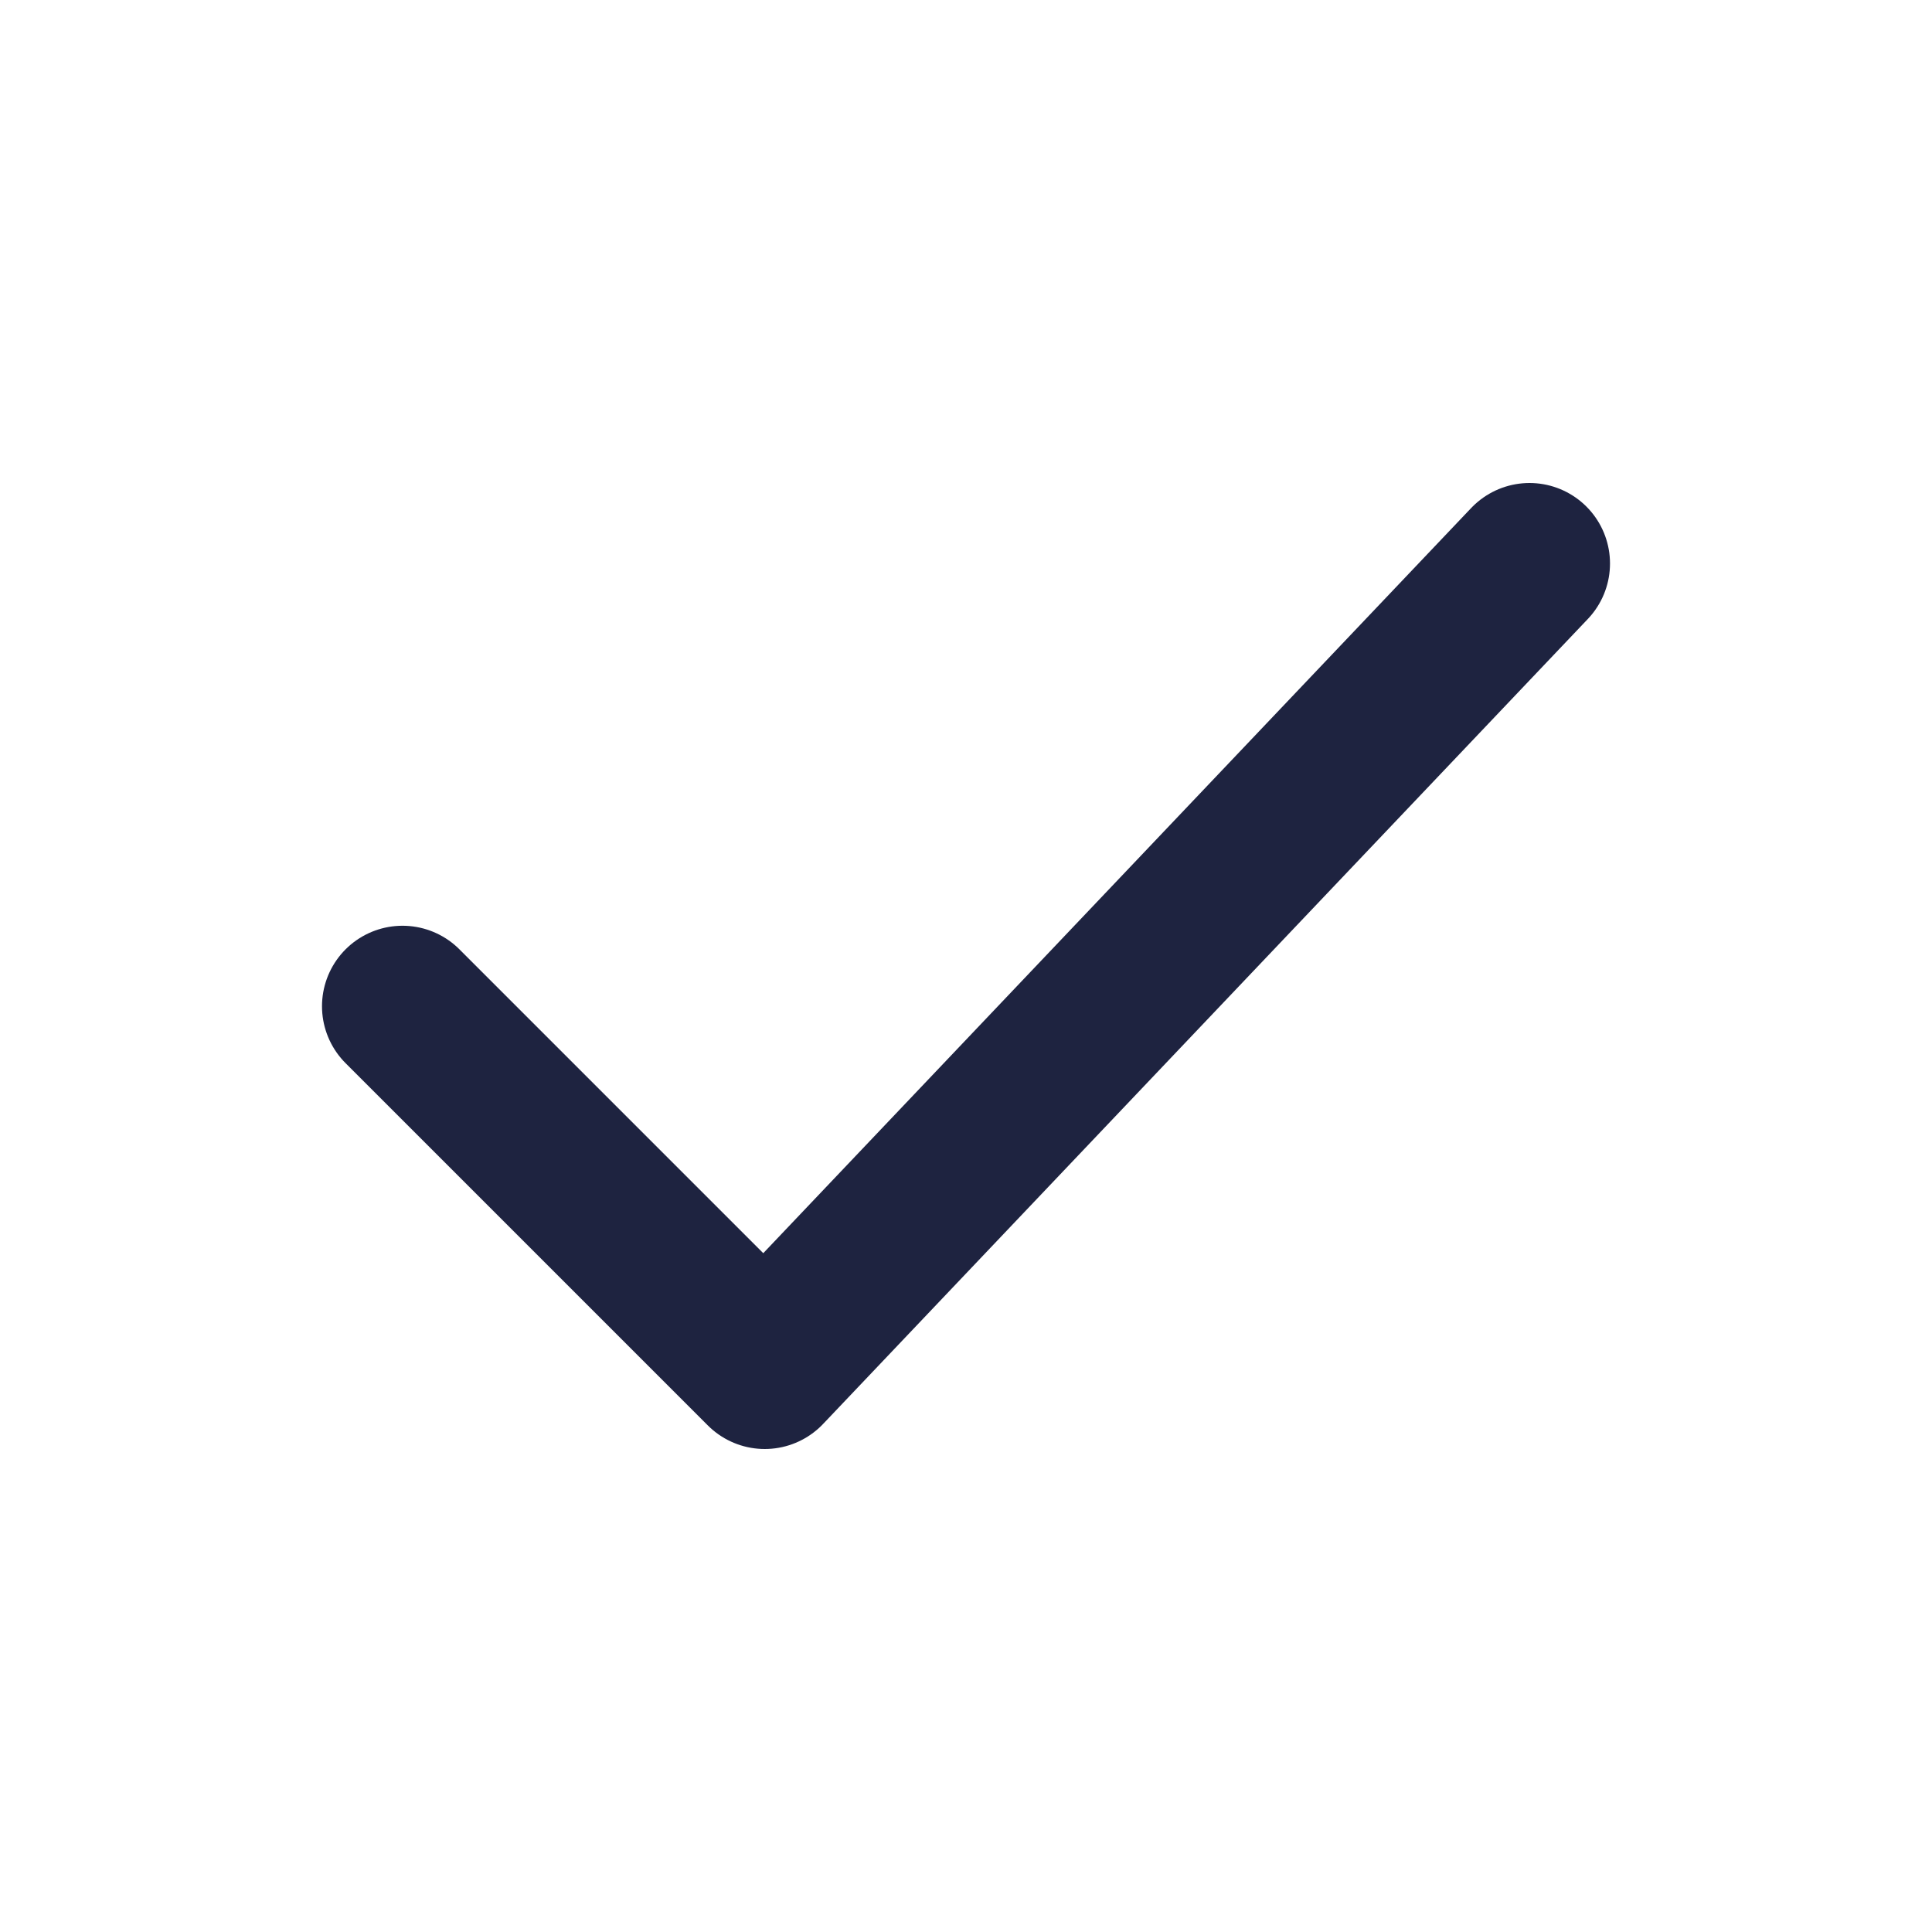
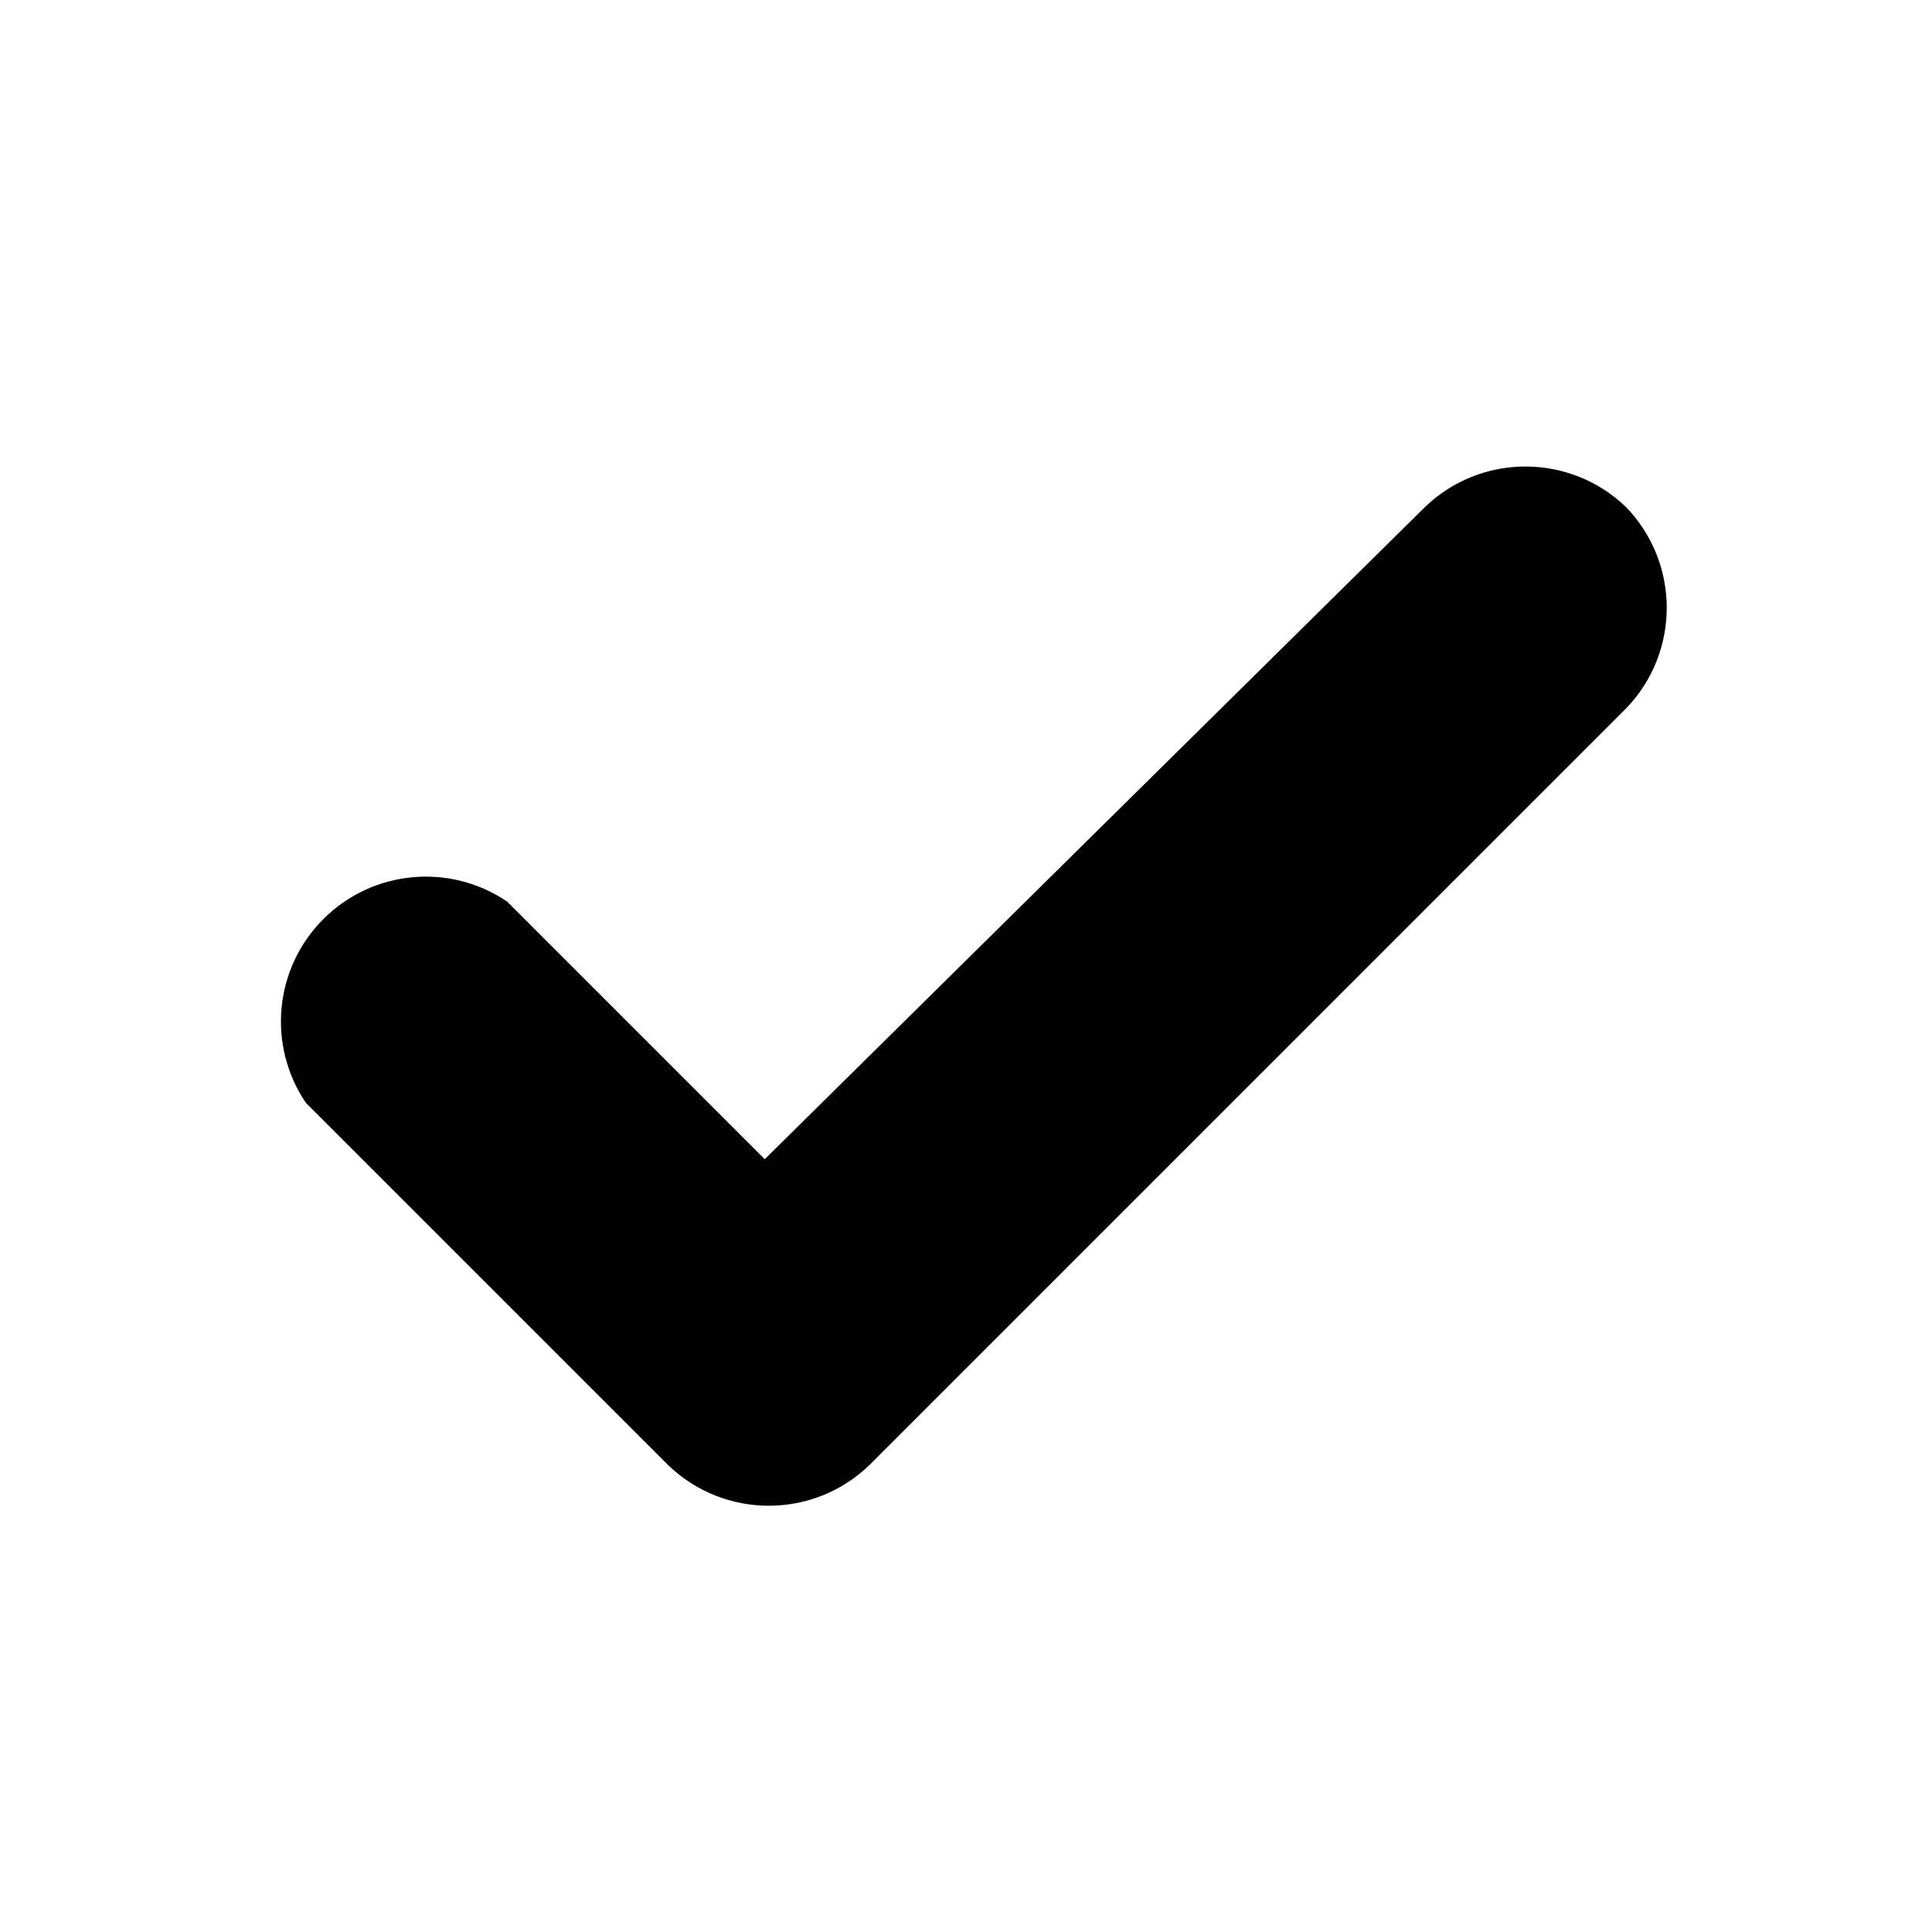
- <svg xmlns="http://www.w3.org/2000/svg" viewBox="0 0 24 24" fill="none" stroke="#1E2340" stroke-width="2" stroke-linecap="round" stroke-linejoin="round" role="img" aria-label="Done">
-   <path d="m5 12.5 4.5 4.5L19 7" />
+ <svg xmlns="http://www.w3.org/2000/svg" viewBox="0 0 24 24" fill="currentColor" role="img" aria-label="check">
+   <path d="M20.2 6.3a1.8 1.8 0 0 1 0 2.5l-9.4 9.4a1.8 1.8 0 0 1-2.5 0l-4.5-4.5a1.8 1.8 0 0 1 2.5-2.5l3.2 3.2 8.2-8.1a1.8 1.8 0 0 1 2.5 0z" />
</svg>
